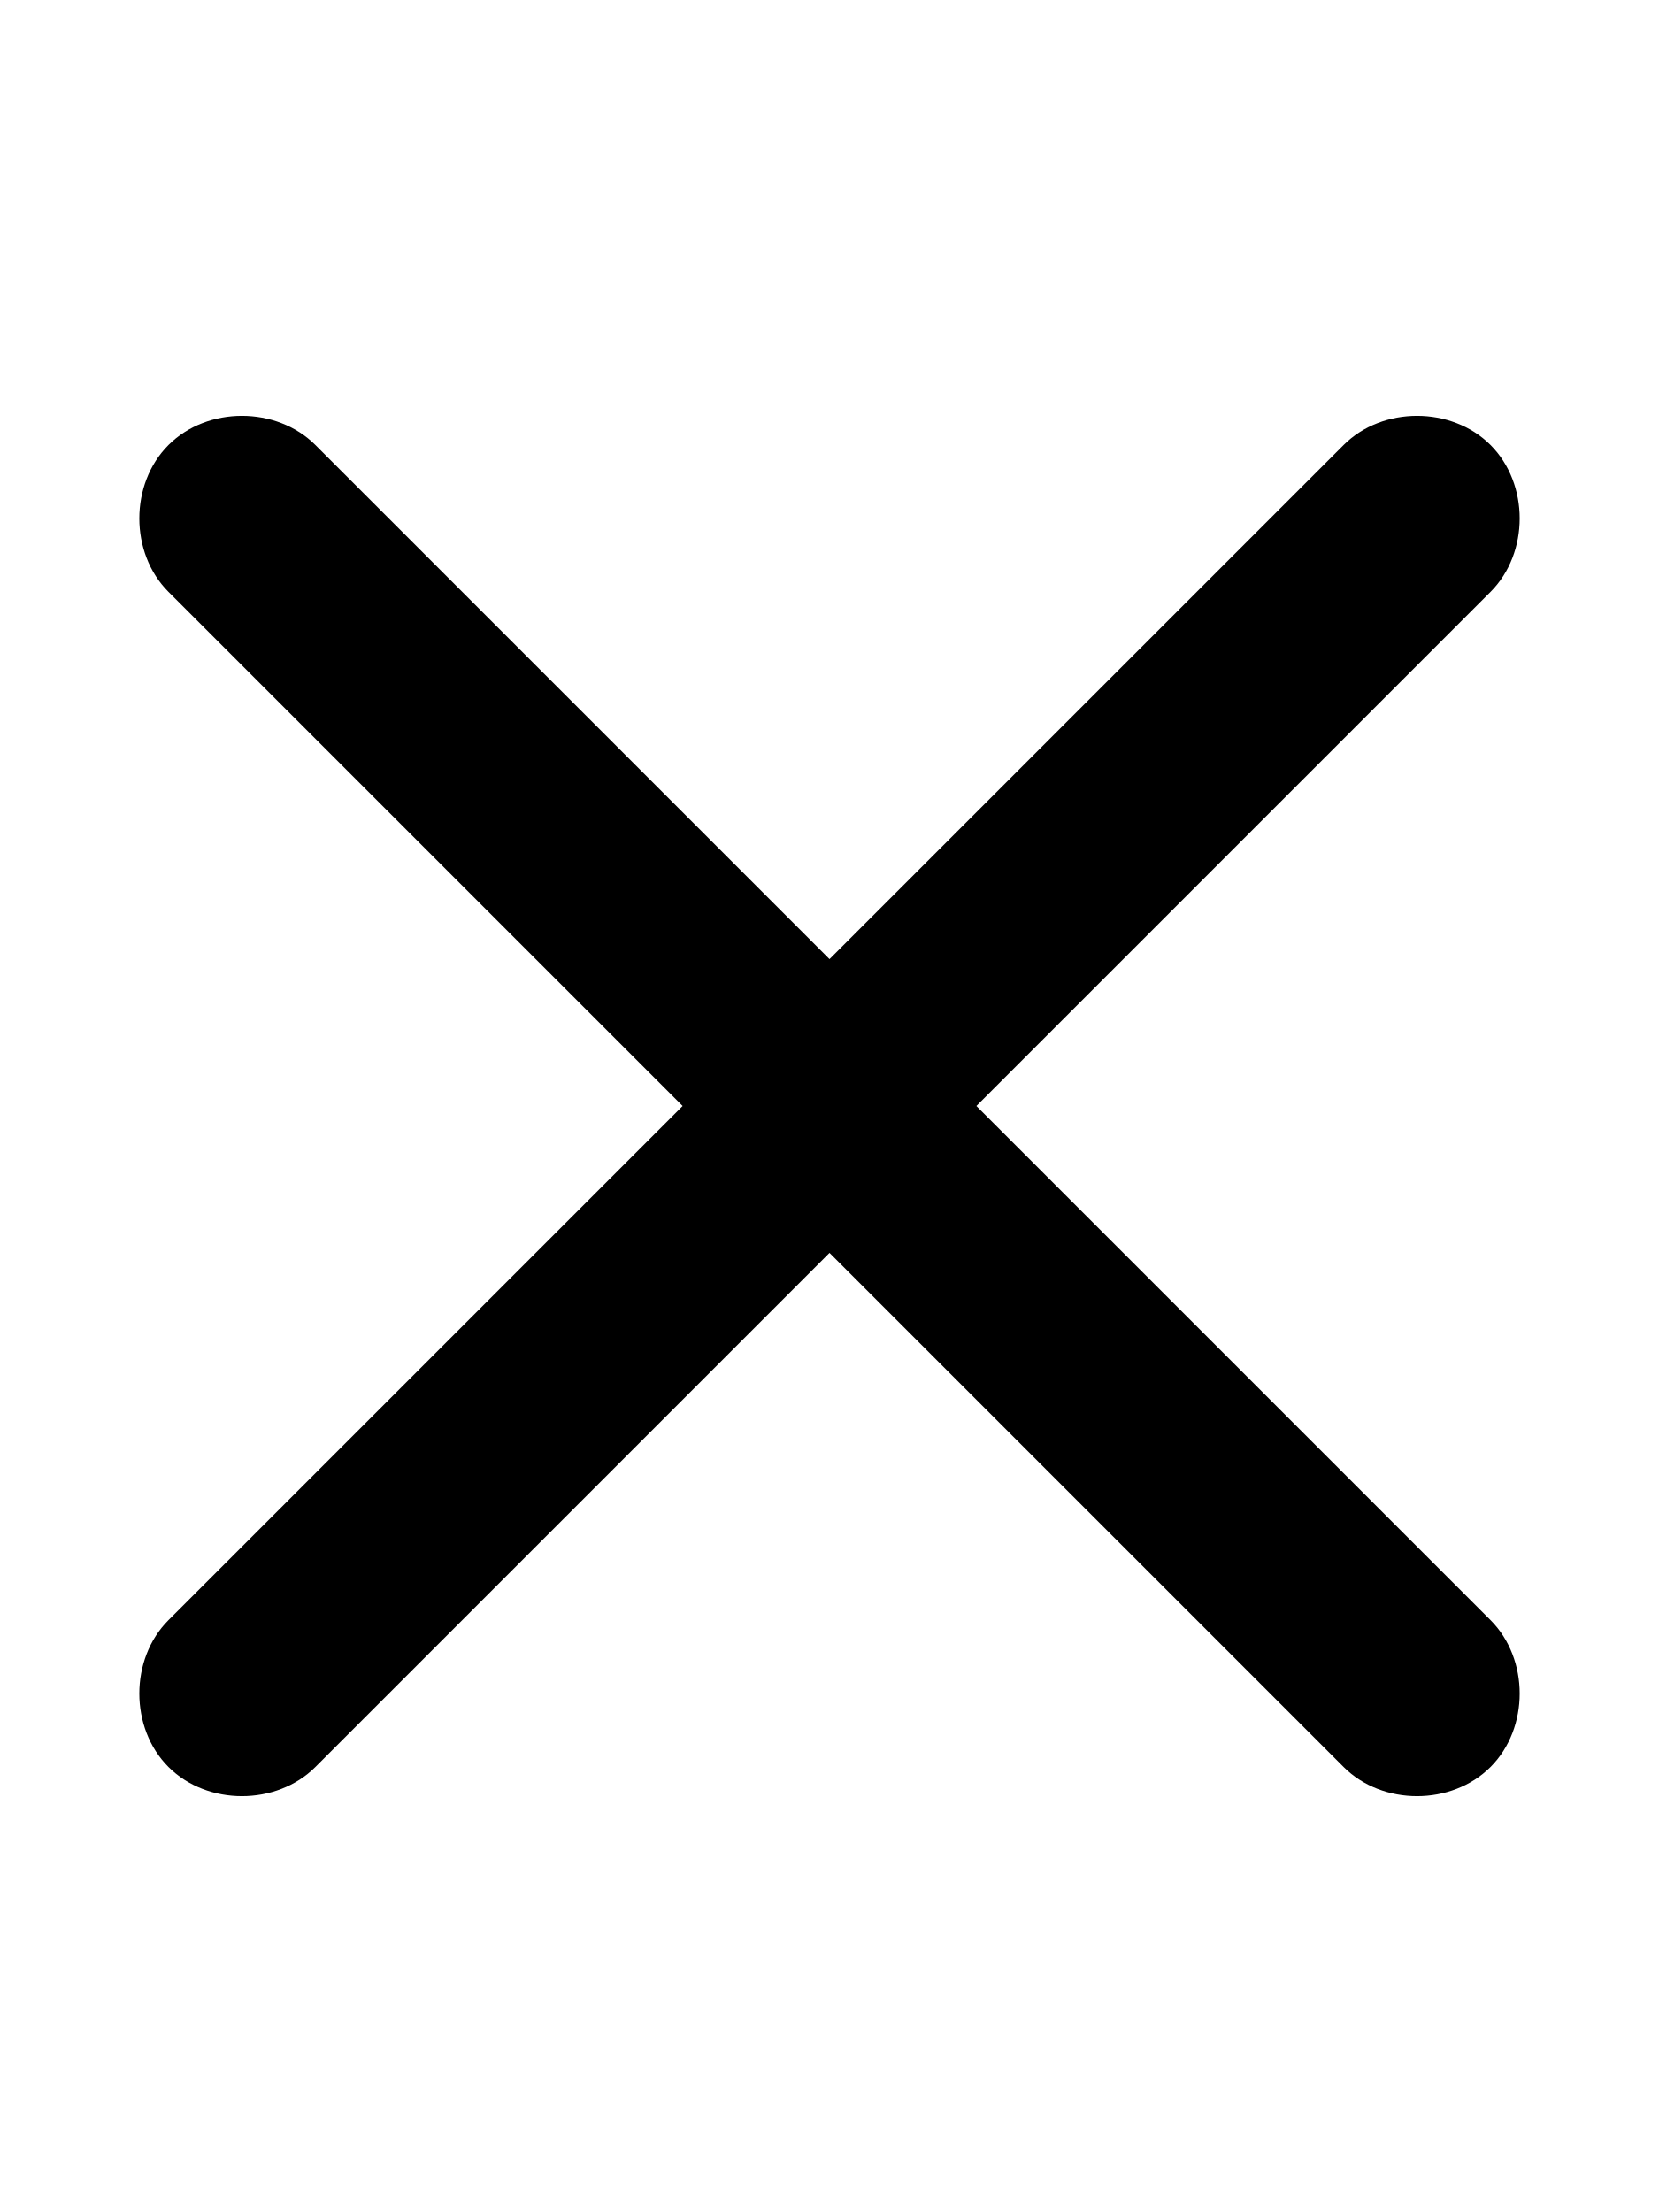
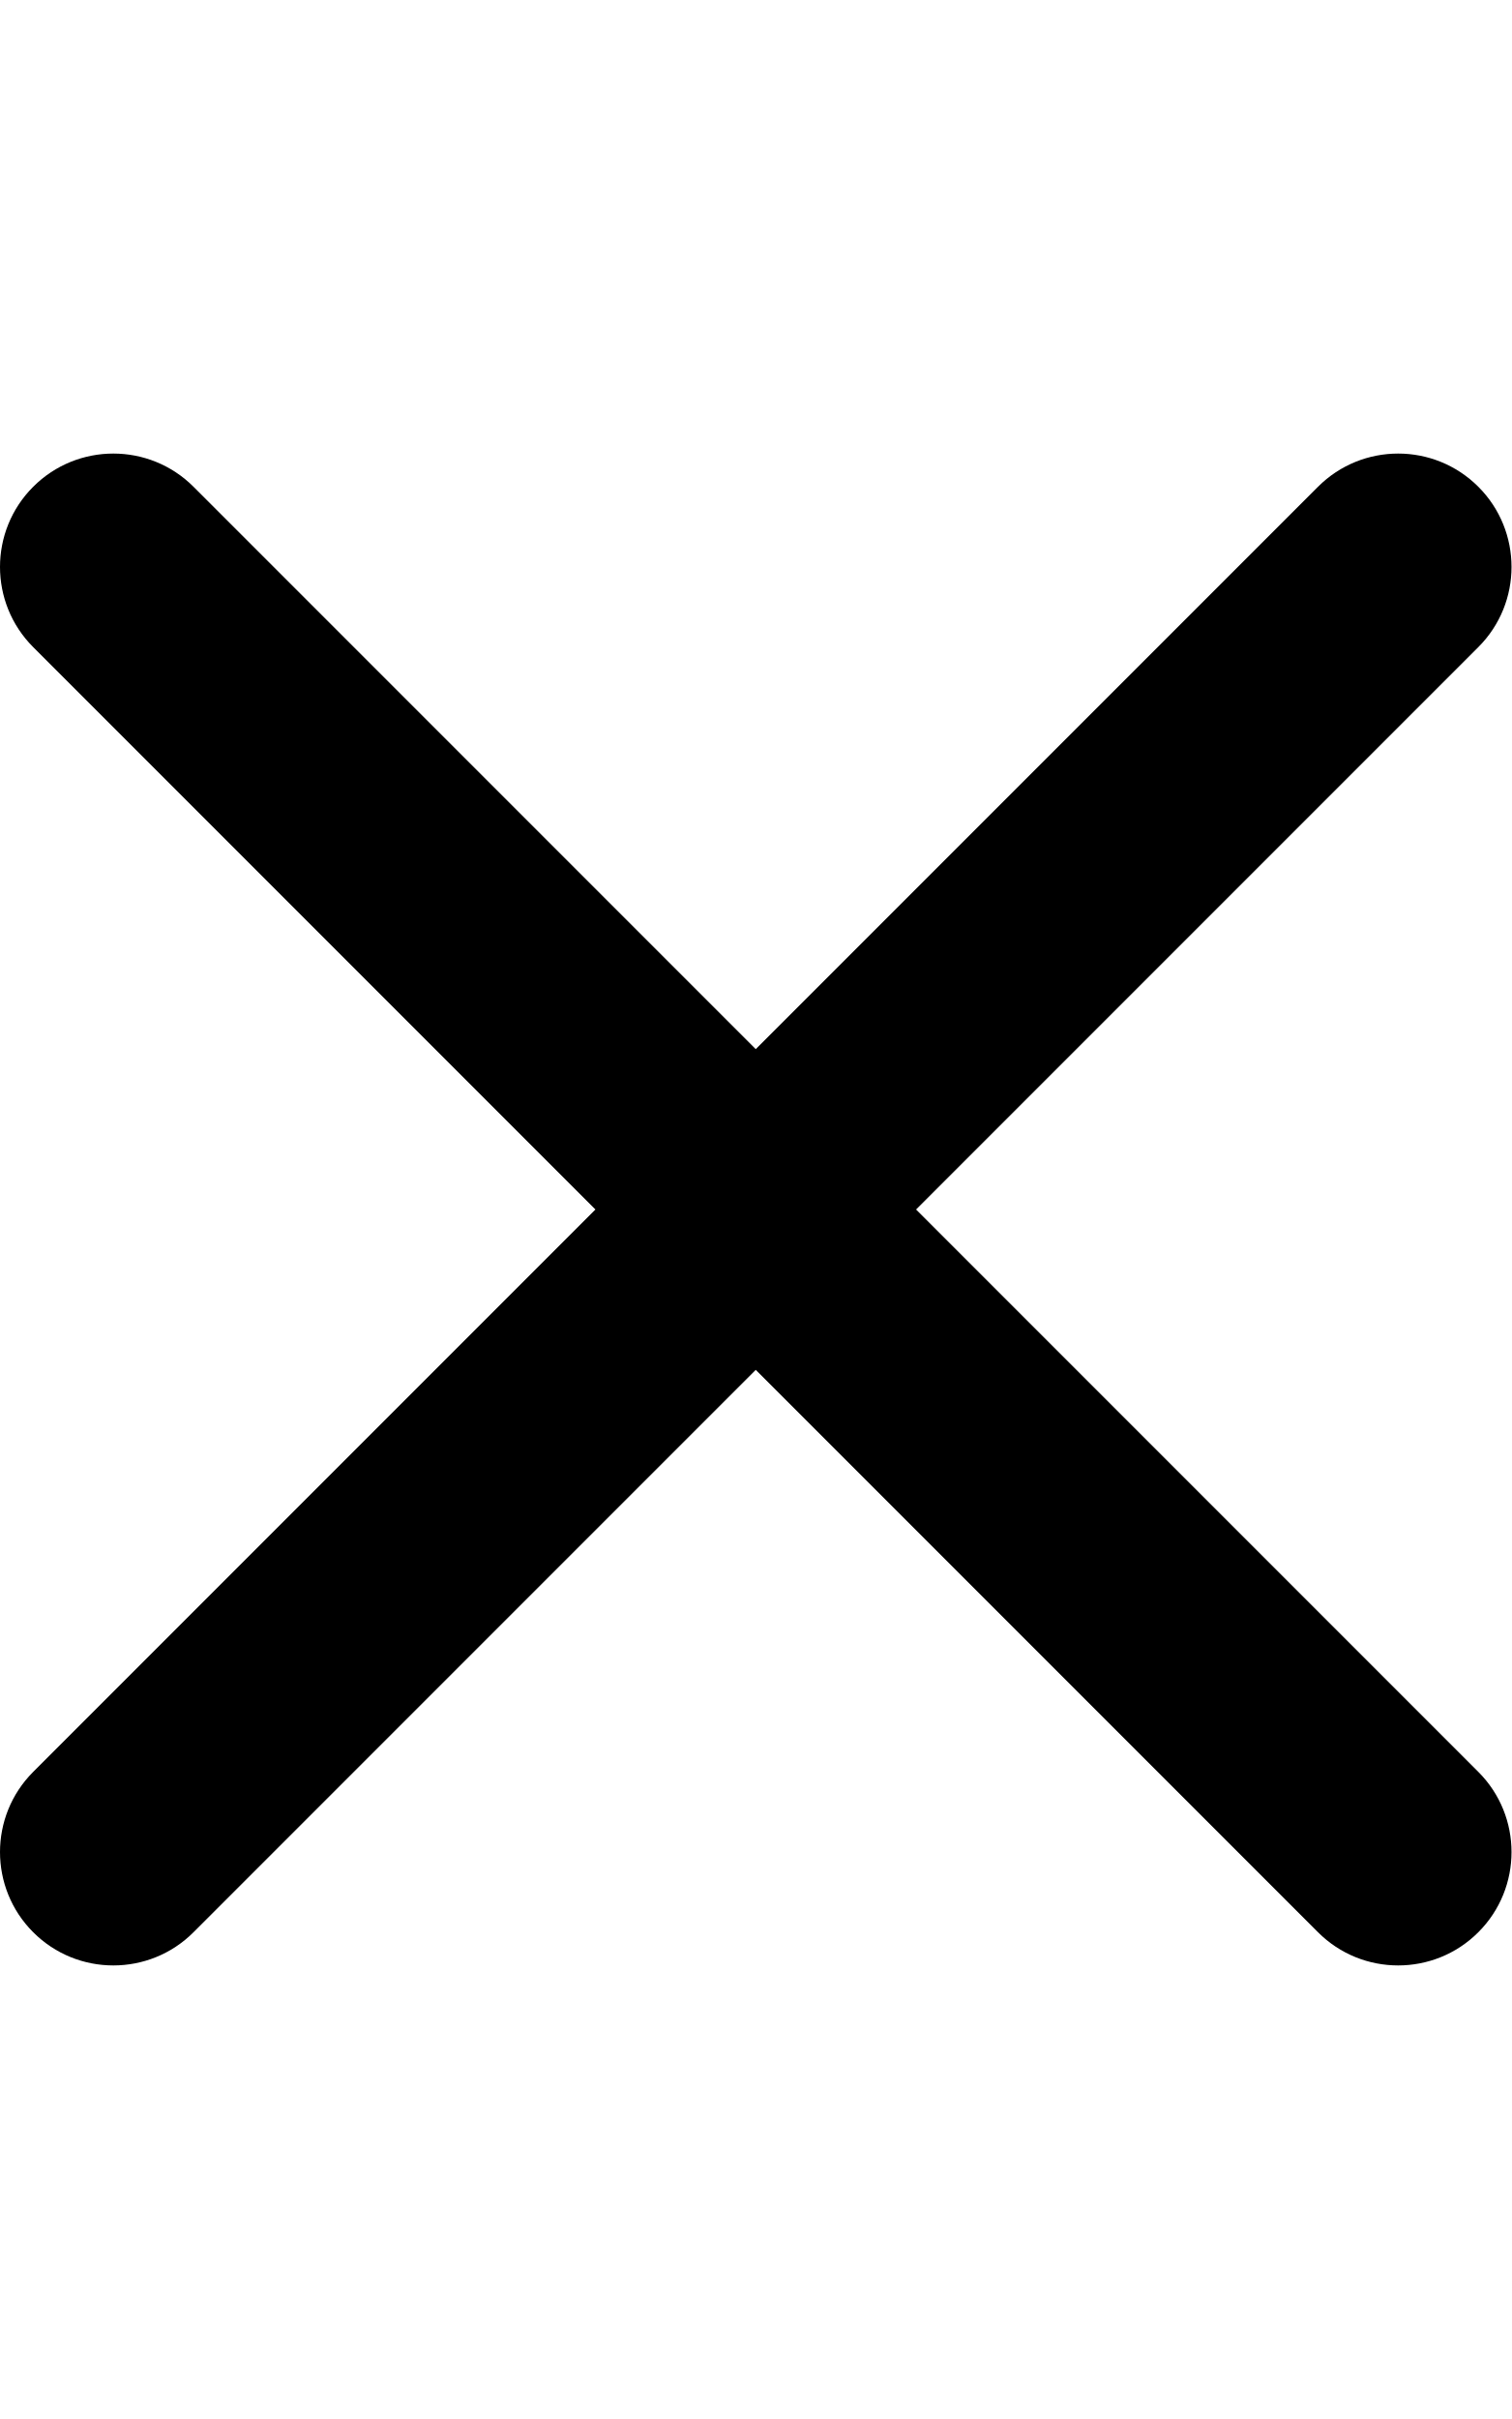
- <svg xmlns="http://www.w3.org/2000/svg" viewBox="0 0 384 512">
-   <path d="M345 375C354 384 354 400 345 409S320 418 311 409L192 290L73 409C64 418 48 418 39 409S30 384 39 375L158 256L39 137C30 128 30 112 39 103S64 94 73 103L192 222L311 103C320 94 336 94 345 103S354 128 345 137L226 256L345 375Z" />
+ <svg xmlns="http://www.w3.org/2000/svg" viewBox="0 0 320 512">
+   <path d="M312.973 375.032C322.342 384.401 322.342 399.604 312.973 408.973S288.401 418.342 279.032 408.973L160 289.941L40.968 408.973C31.599 418.342 16.396 418.342 7.027 408.973S-2.342 384.401 7.027 375.032L126.059 256L7.027 136.968C-2.342 127.599 -2.342 112.396 7.027 103.027S31.599 93.658 40.968 103.027L160 222.059L279.032 103.027C288.401 93.658 303.604 93.658 312.973 103.027S322.342 127.599 312.973 136.968L193.941 256L312.973 375.032Z" />
</svg>
